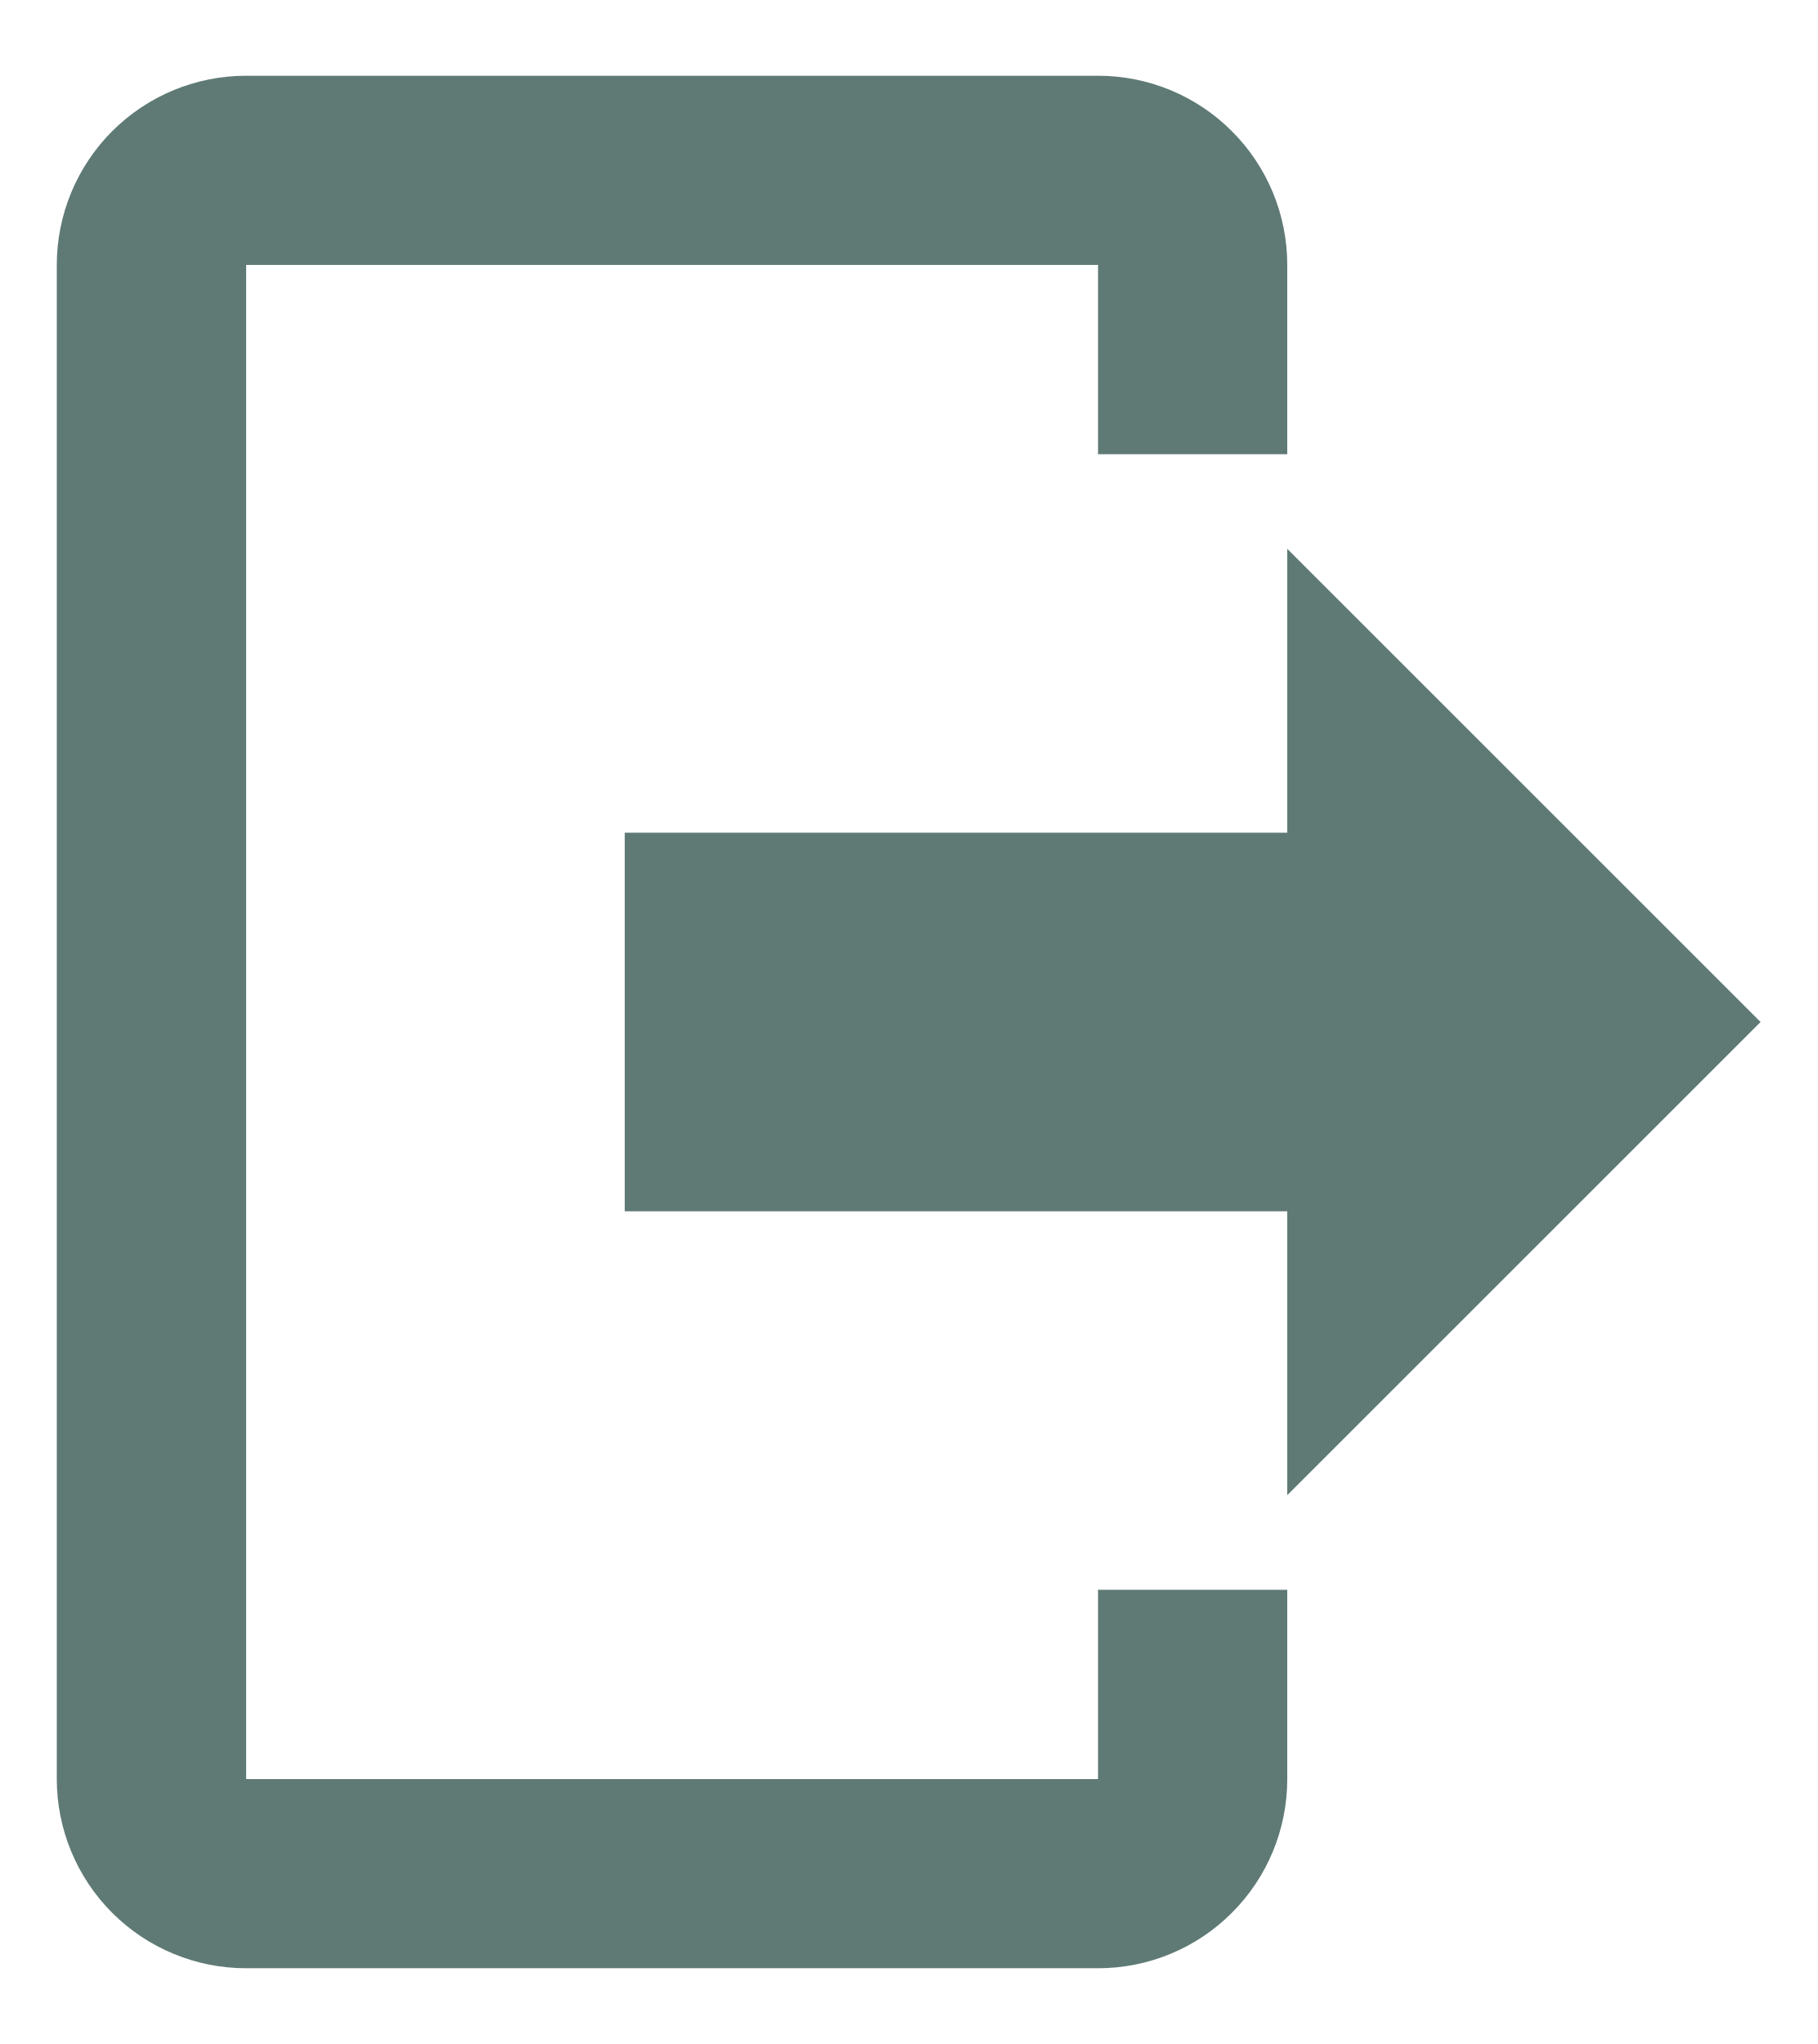
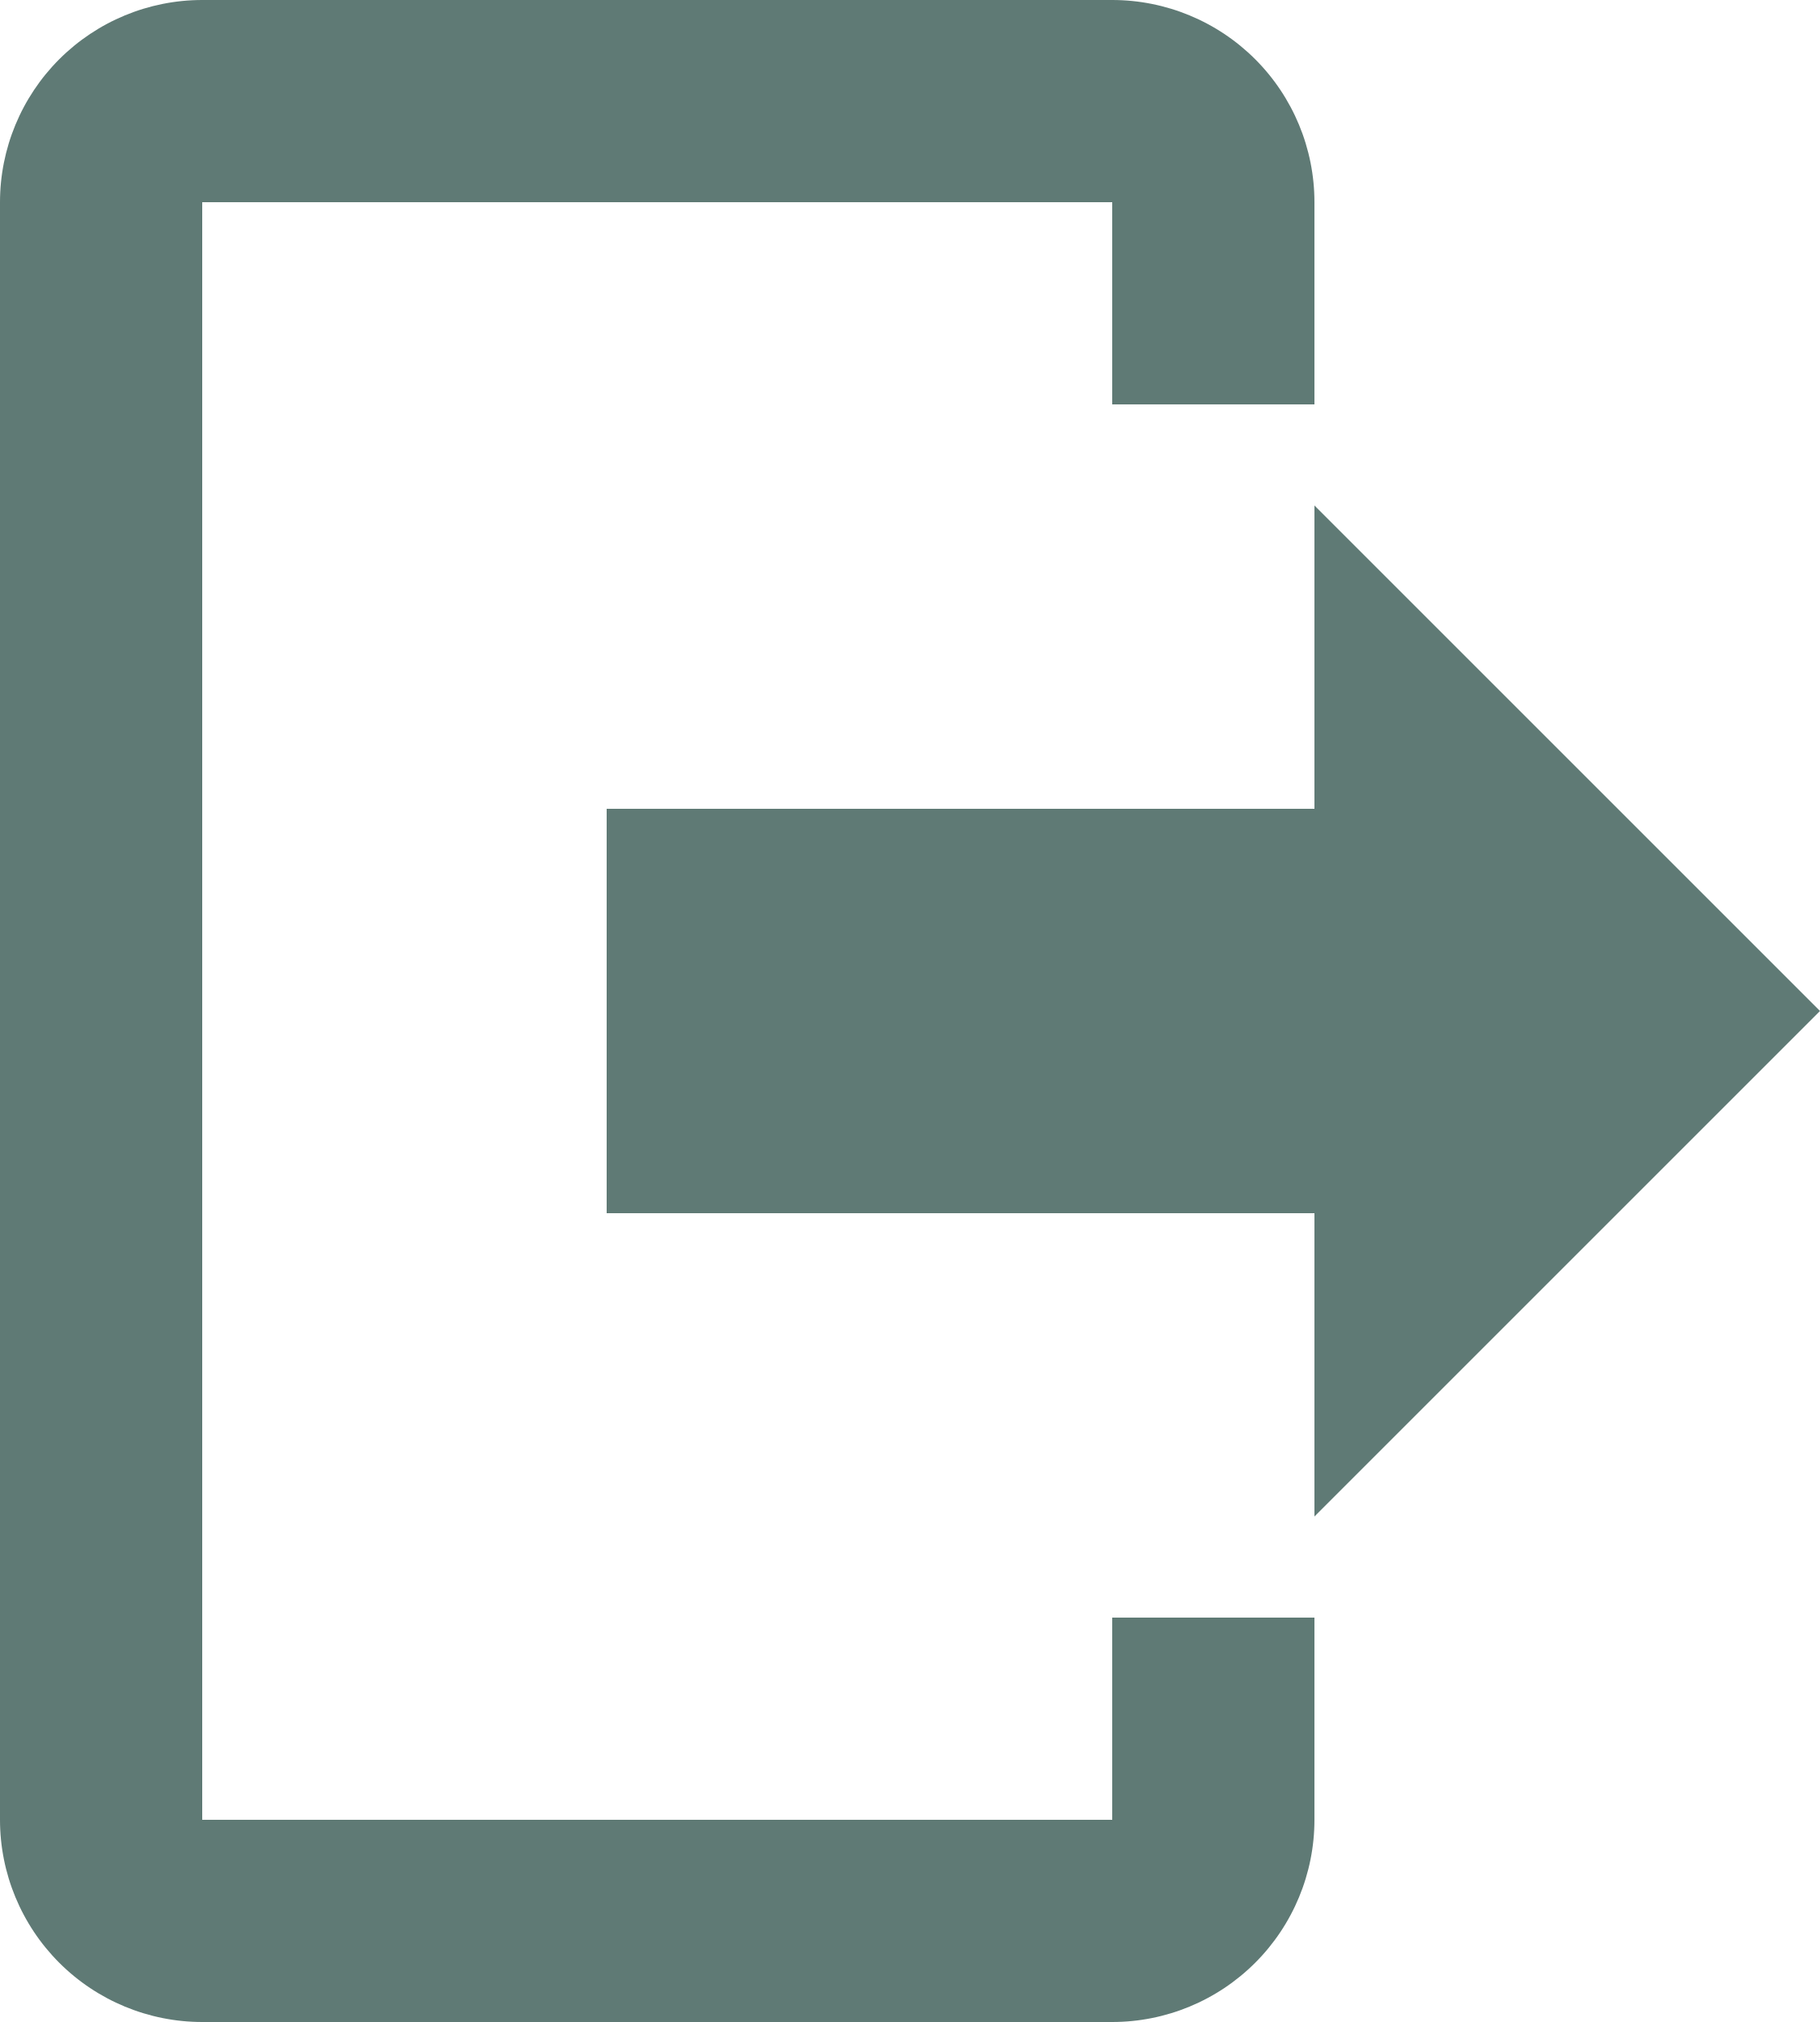
- <svg xmlns="http://www.w3.org/2000/svg" width="16" height="18" viewBox="0 0 16 18" fill="none">
-   <path d="M11.333 13.167V10.667H5.5V7.333H11.333V4.833L15.5 9L11.333 13.167ZM9.667 0.667C10.109 0.667 10.533 0.842 10.845 1.155C11.158 1.467 11.333 1.891 11.333 2.333V4H9.667V2.333H2.167V15.667H9.667V14H11.333V15.667C11.333 16.109 11.158 16.533 10.845 16.845C10.533 17.158 10.109 17.333 9.667 17.333H2.167C1.725 17.333 1.301 17.158 0.988 16.845C0.676 16.533 0.5 16.109 0.5 15.667V2.333C0.5 1.891 0.676 1.467 0.988 1.155C1.301 0.842 1.725 0.667 2.167 0.667H9.667Z" fill="#5F7A75" />
+ <svg xmlns="http://www.w3.org/2000/svg" width="18" height="20" viewBox="0 0 18 20" fill="none">
+   <path d="M13 15V12H6V8H13V5L18 10L13 15ZM11 0C11.53 0 12.039 0.211 12.414 0.586C12.789 0.961 13 1.47 13 2V4H11V2H2V18H11V16H13V18C13 18.53 12.789 19.039 12.414 19.414C12.039 19.789 11.53 20 11 20H2C1.47 20 0.961 19.789 0.586 19.414C0.211 19.039 0 18.53 0 18V2C0 1.47 0.211 0.961 0.586 0.586C0.961 0.211 1.47 0 2 0H11Z" fill="#5F7A75" />
</svg>
